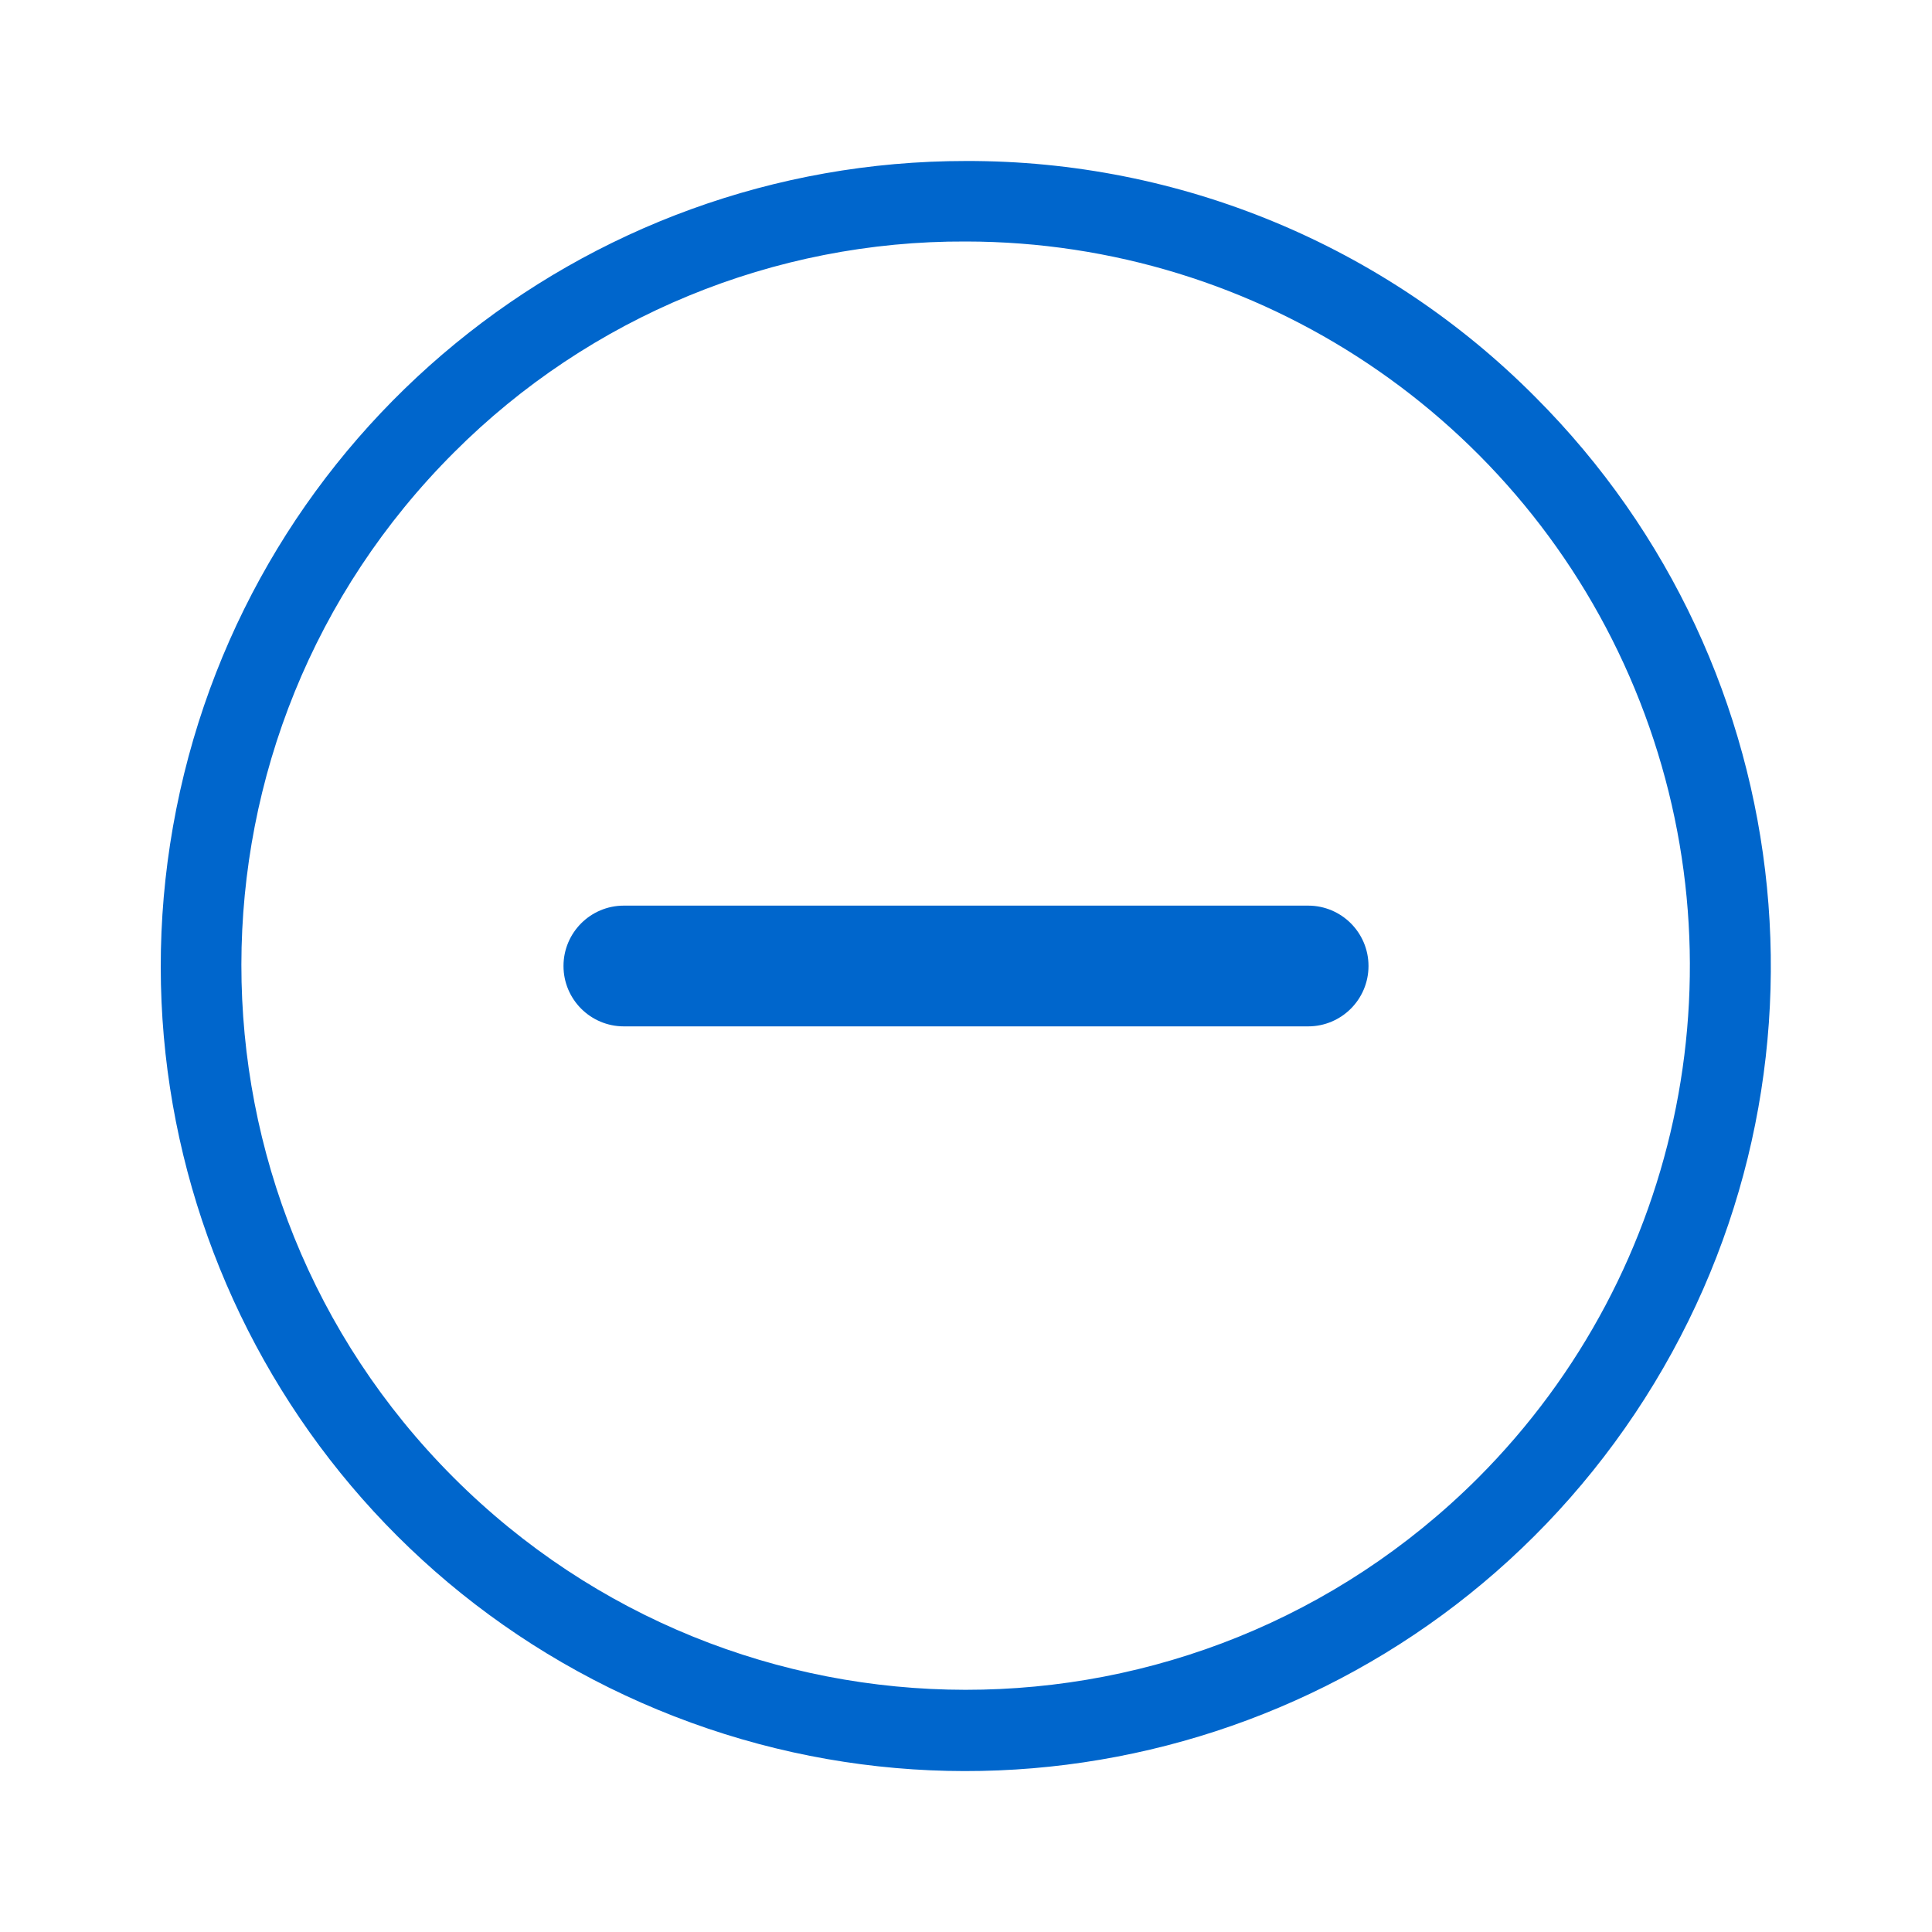
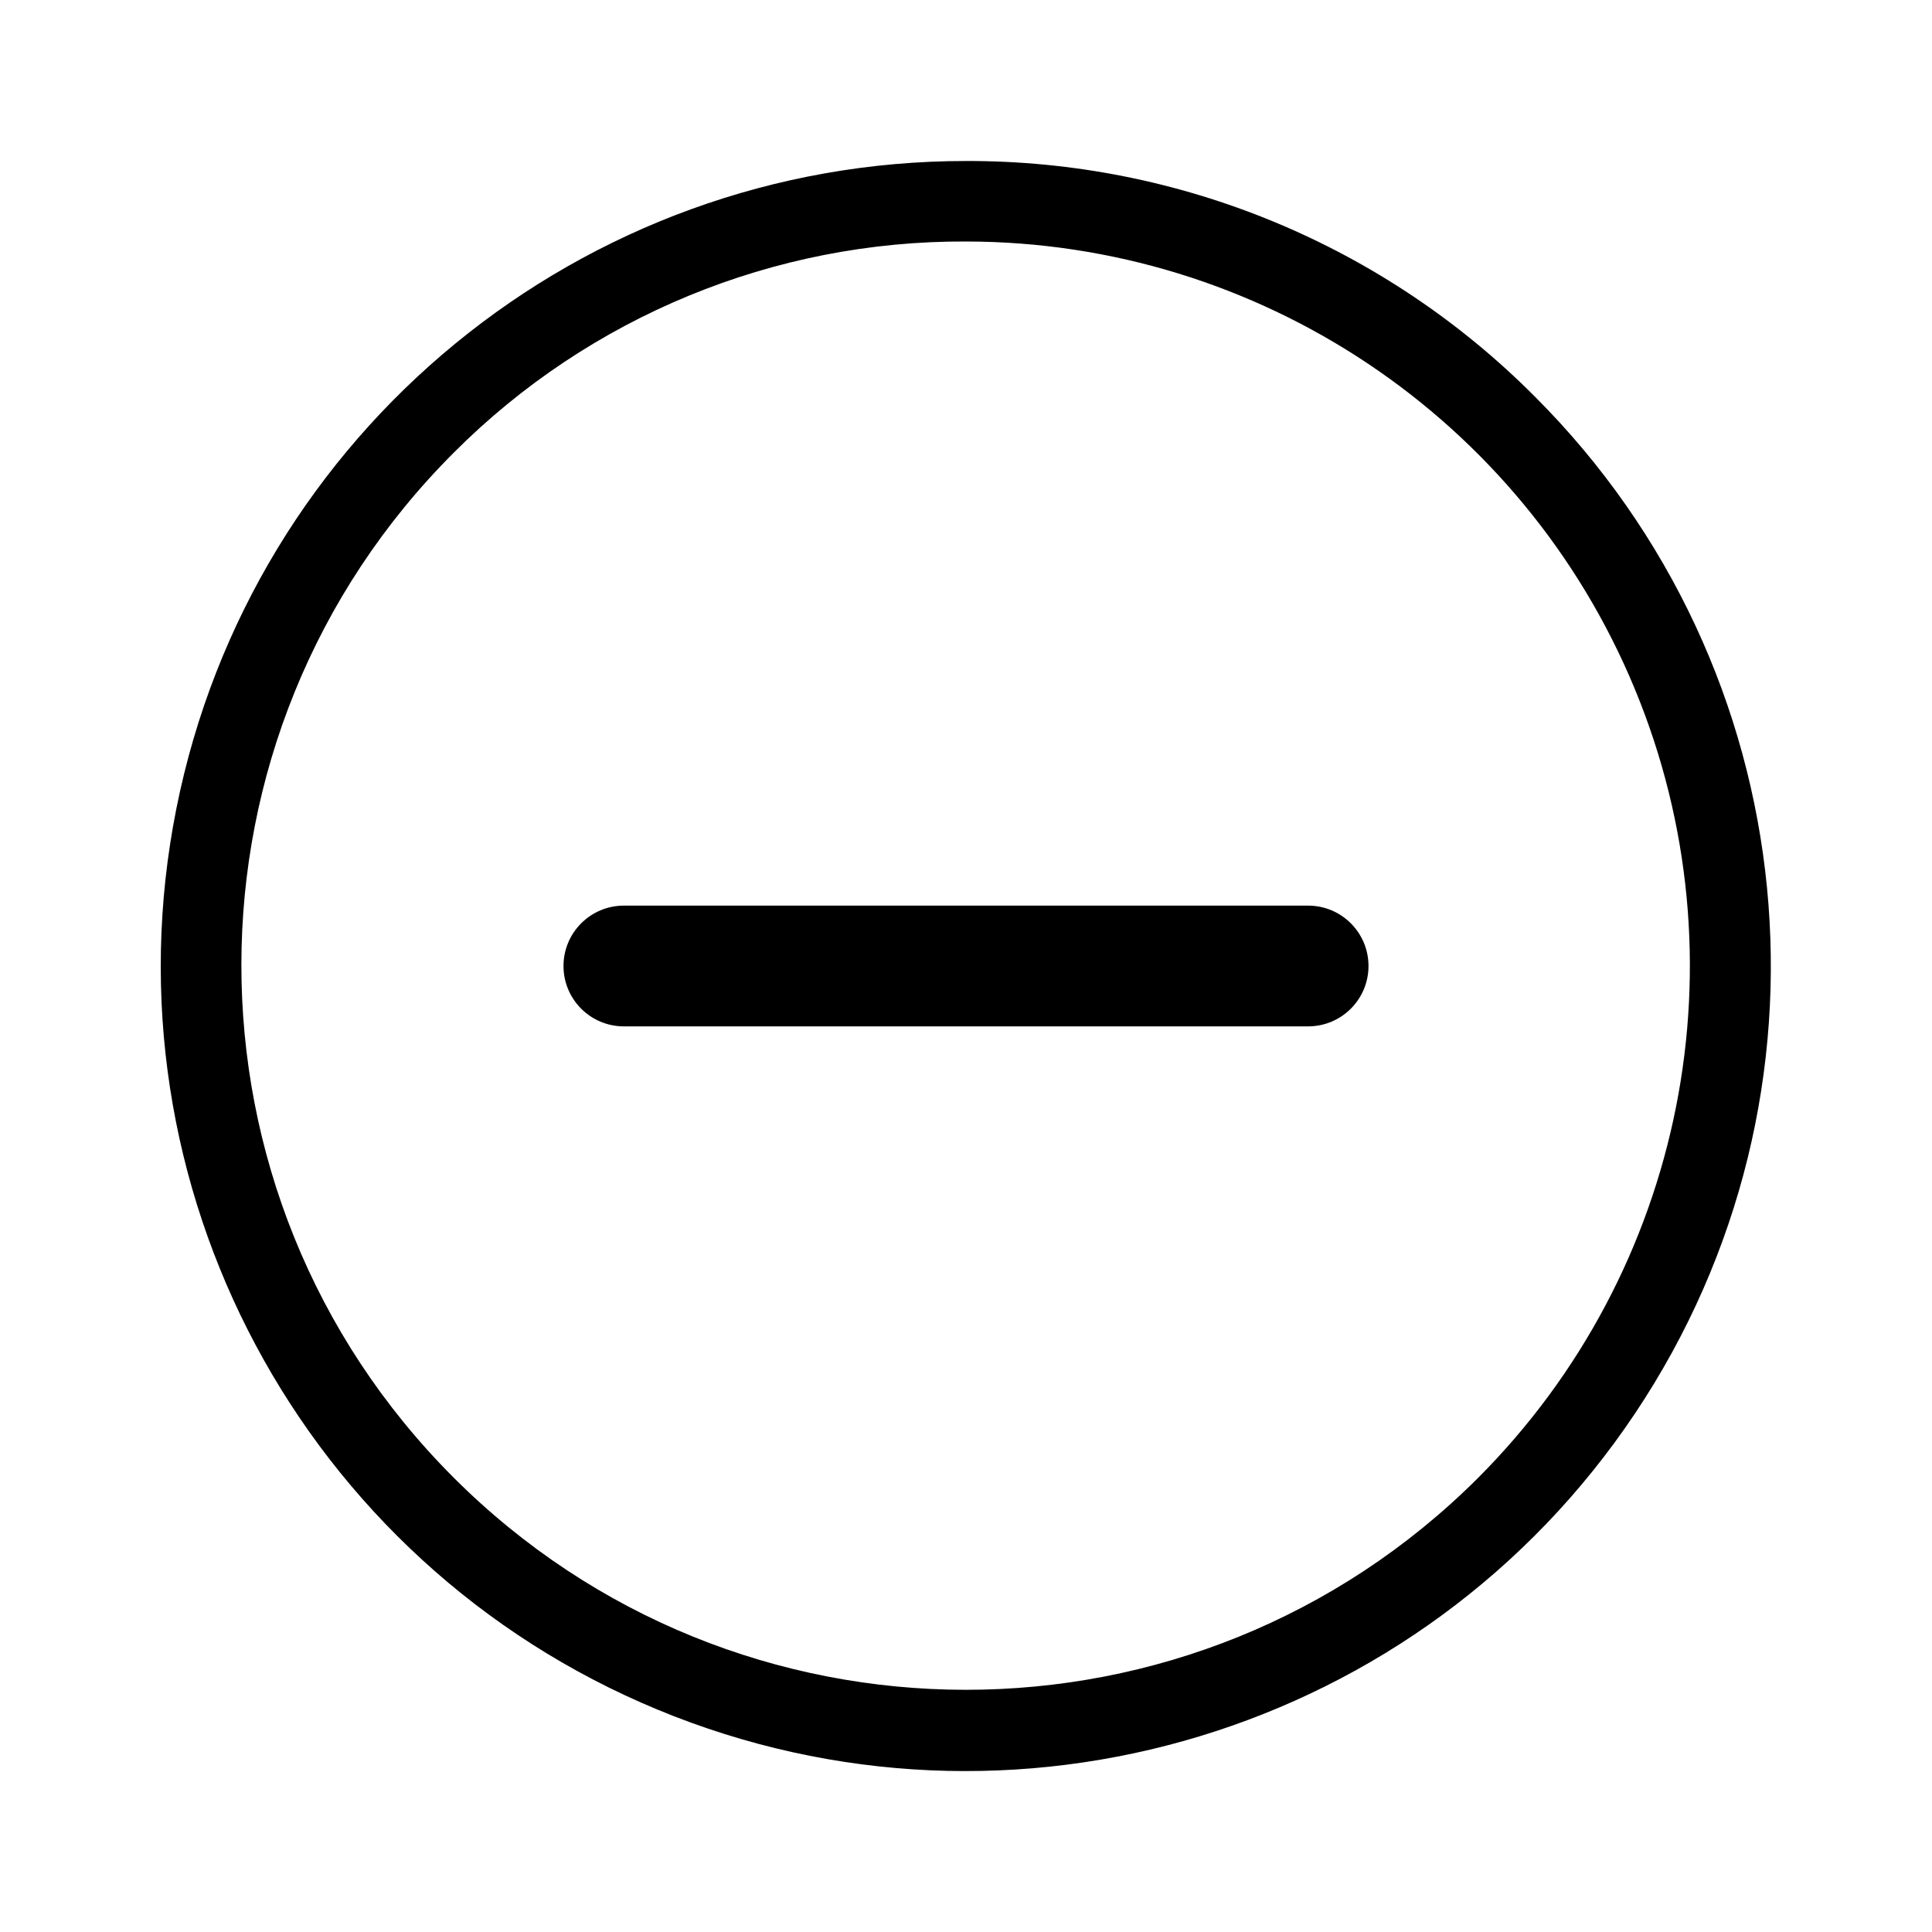
<svg xmlns="http://www.w3.org/2000/svg" viewBox="0 0 24 24">
-   <defs>
-     <style>.cls-1{fill:#06c;}</style>
-   </defs>
  <g id="Livello_30" data-name="Livello 30">
-     <path class="cls-1" d="M12,3a9,9,0,0,1,6.36,15.36A9,9,0,0,1,5.64,5.62,8.93,8.93,0,0,1,12,3m0-1a10,10,0,1,0,7.07,2.93A9.93,9.93,0,0,0,12,2Z" />
-     <rect class="cls-1" x="7" y="11.25" width="10" height="1.5" rx="0.75" />
+     <path d="M12,3a9,9,0,0,1,6.36,15.36A9,9,0,0,1,5.64,5.62,8.93,8.93,0,0,1,12,3m0-1a10,10,0,1,0,7.07,2.93A9.93,9.93,0,0,0,12,2Z" />
+     <rect x="7" y="11.25" width="10" height="1.5" rx="0.75" />
  </g>
</svg>
